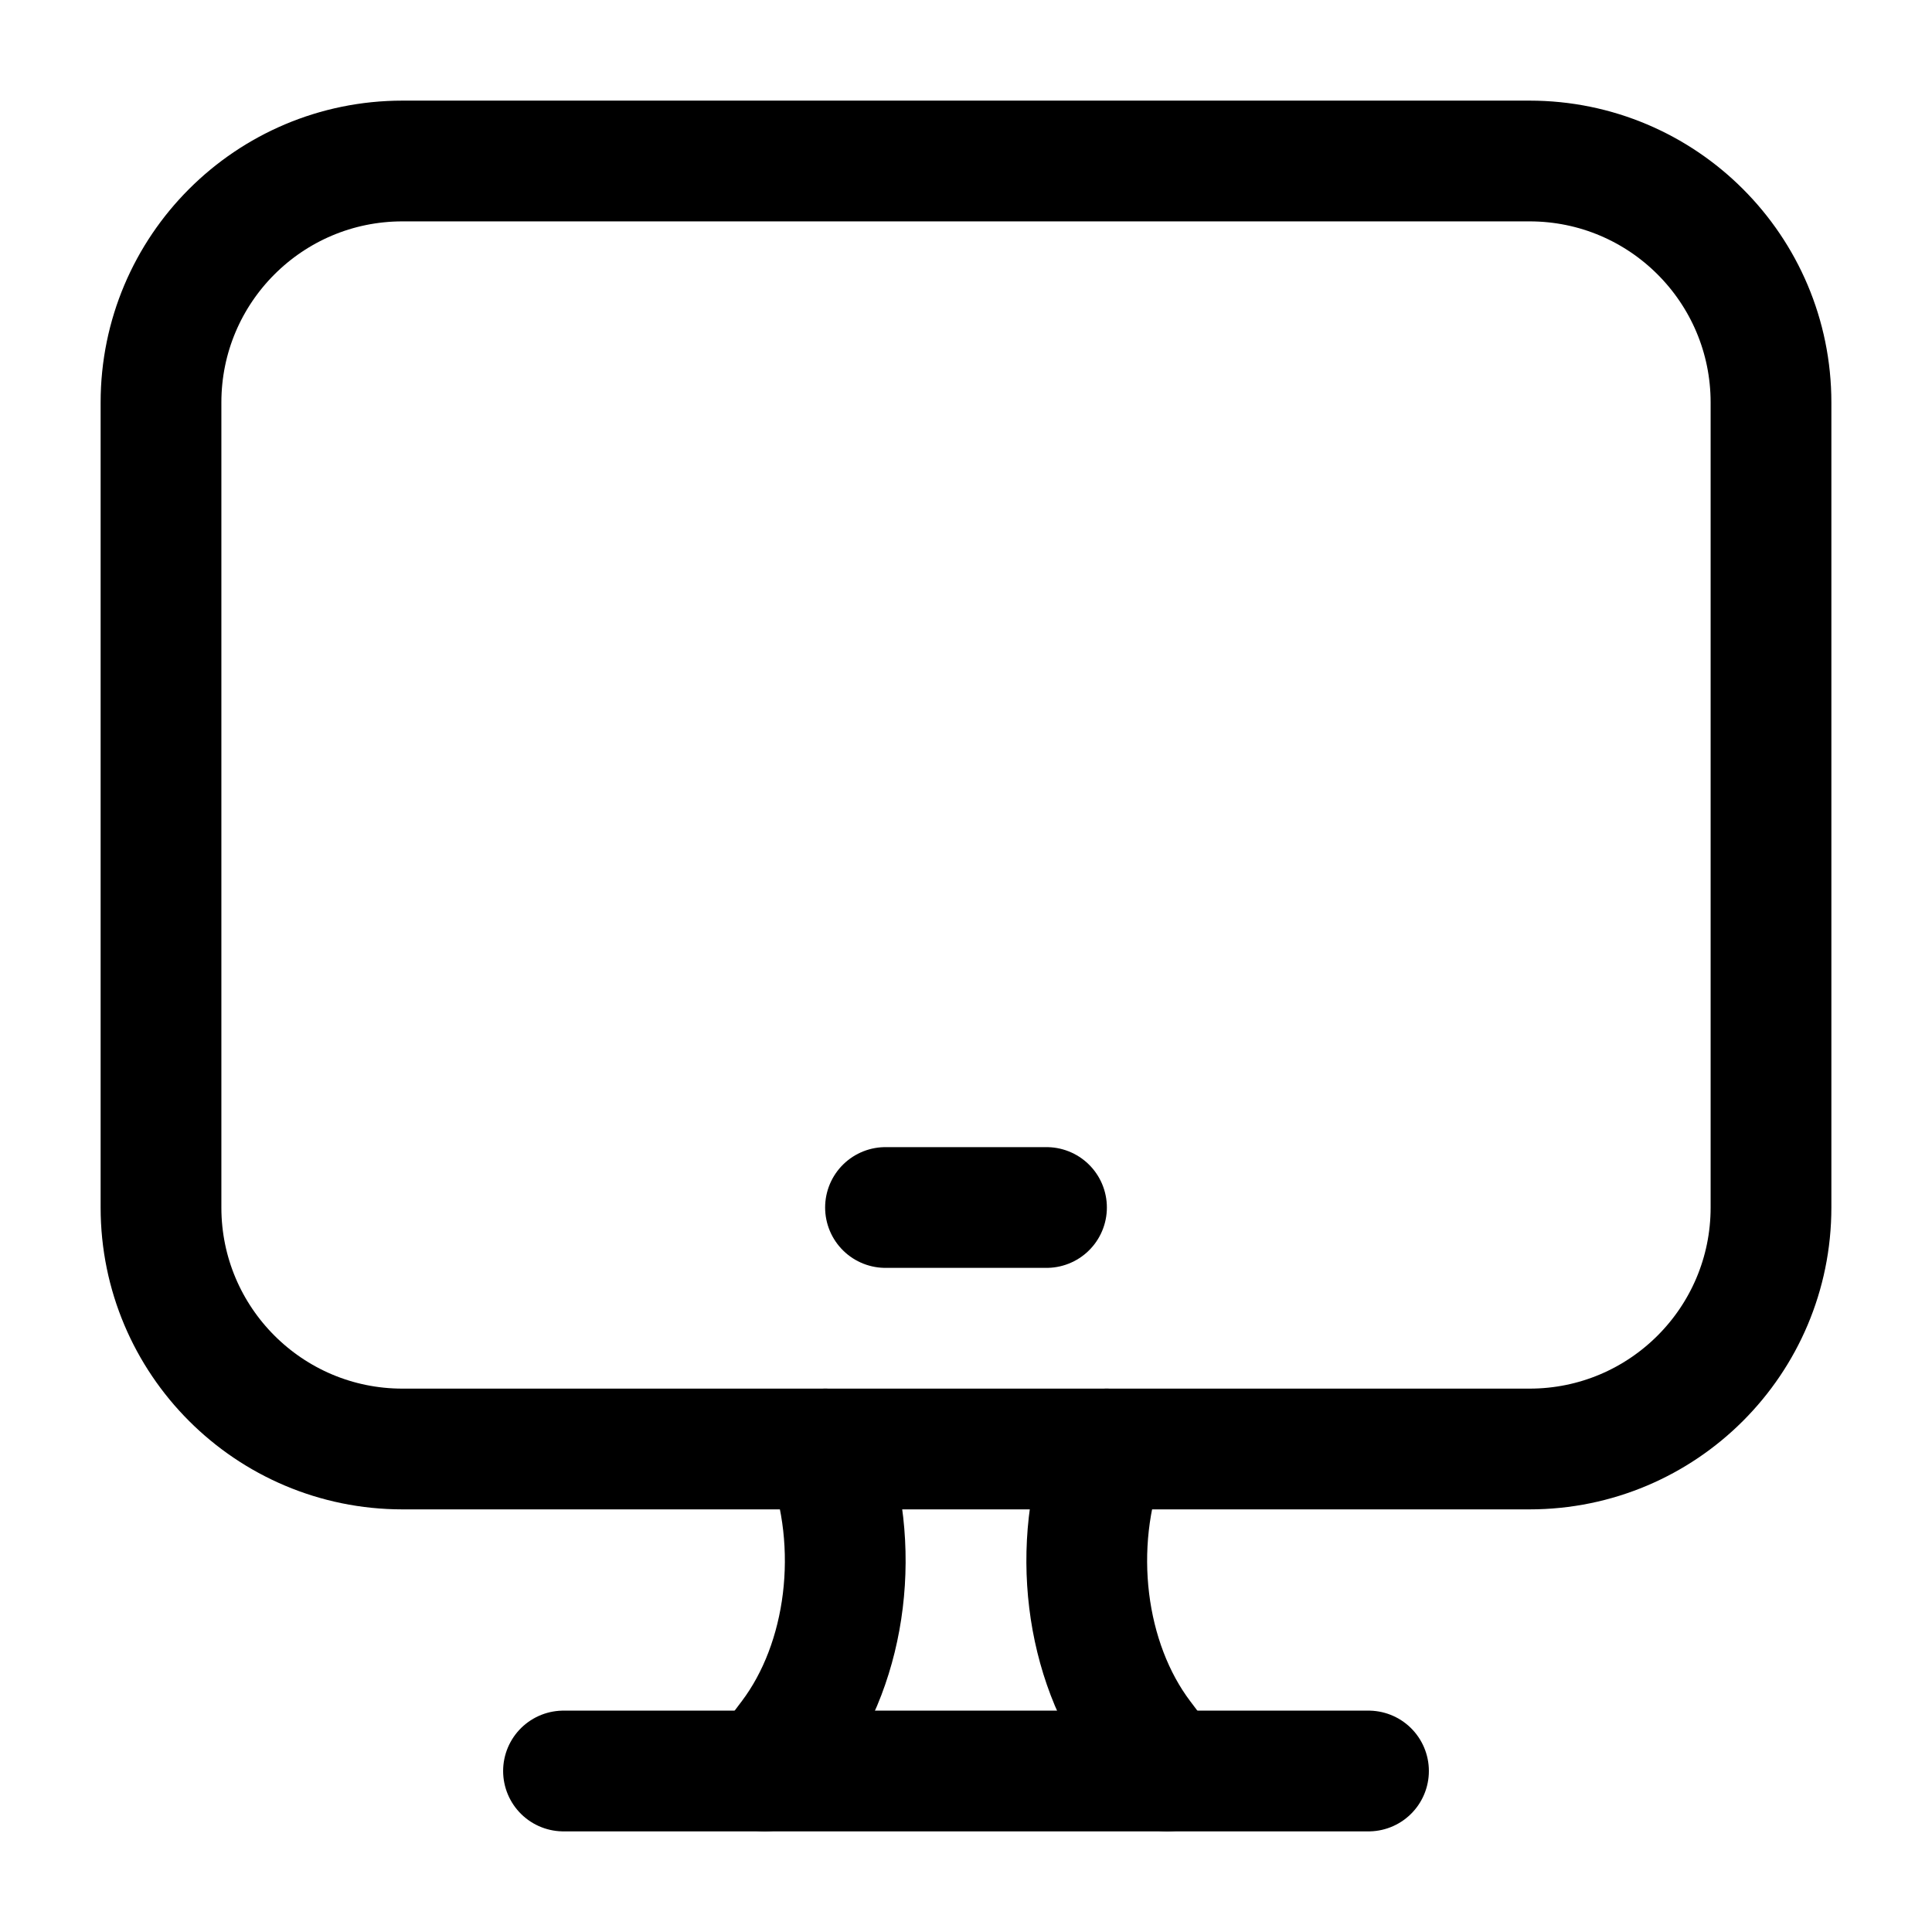
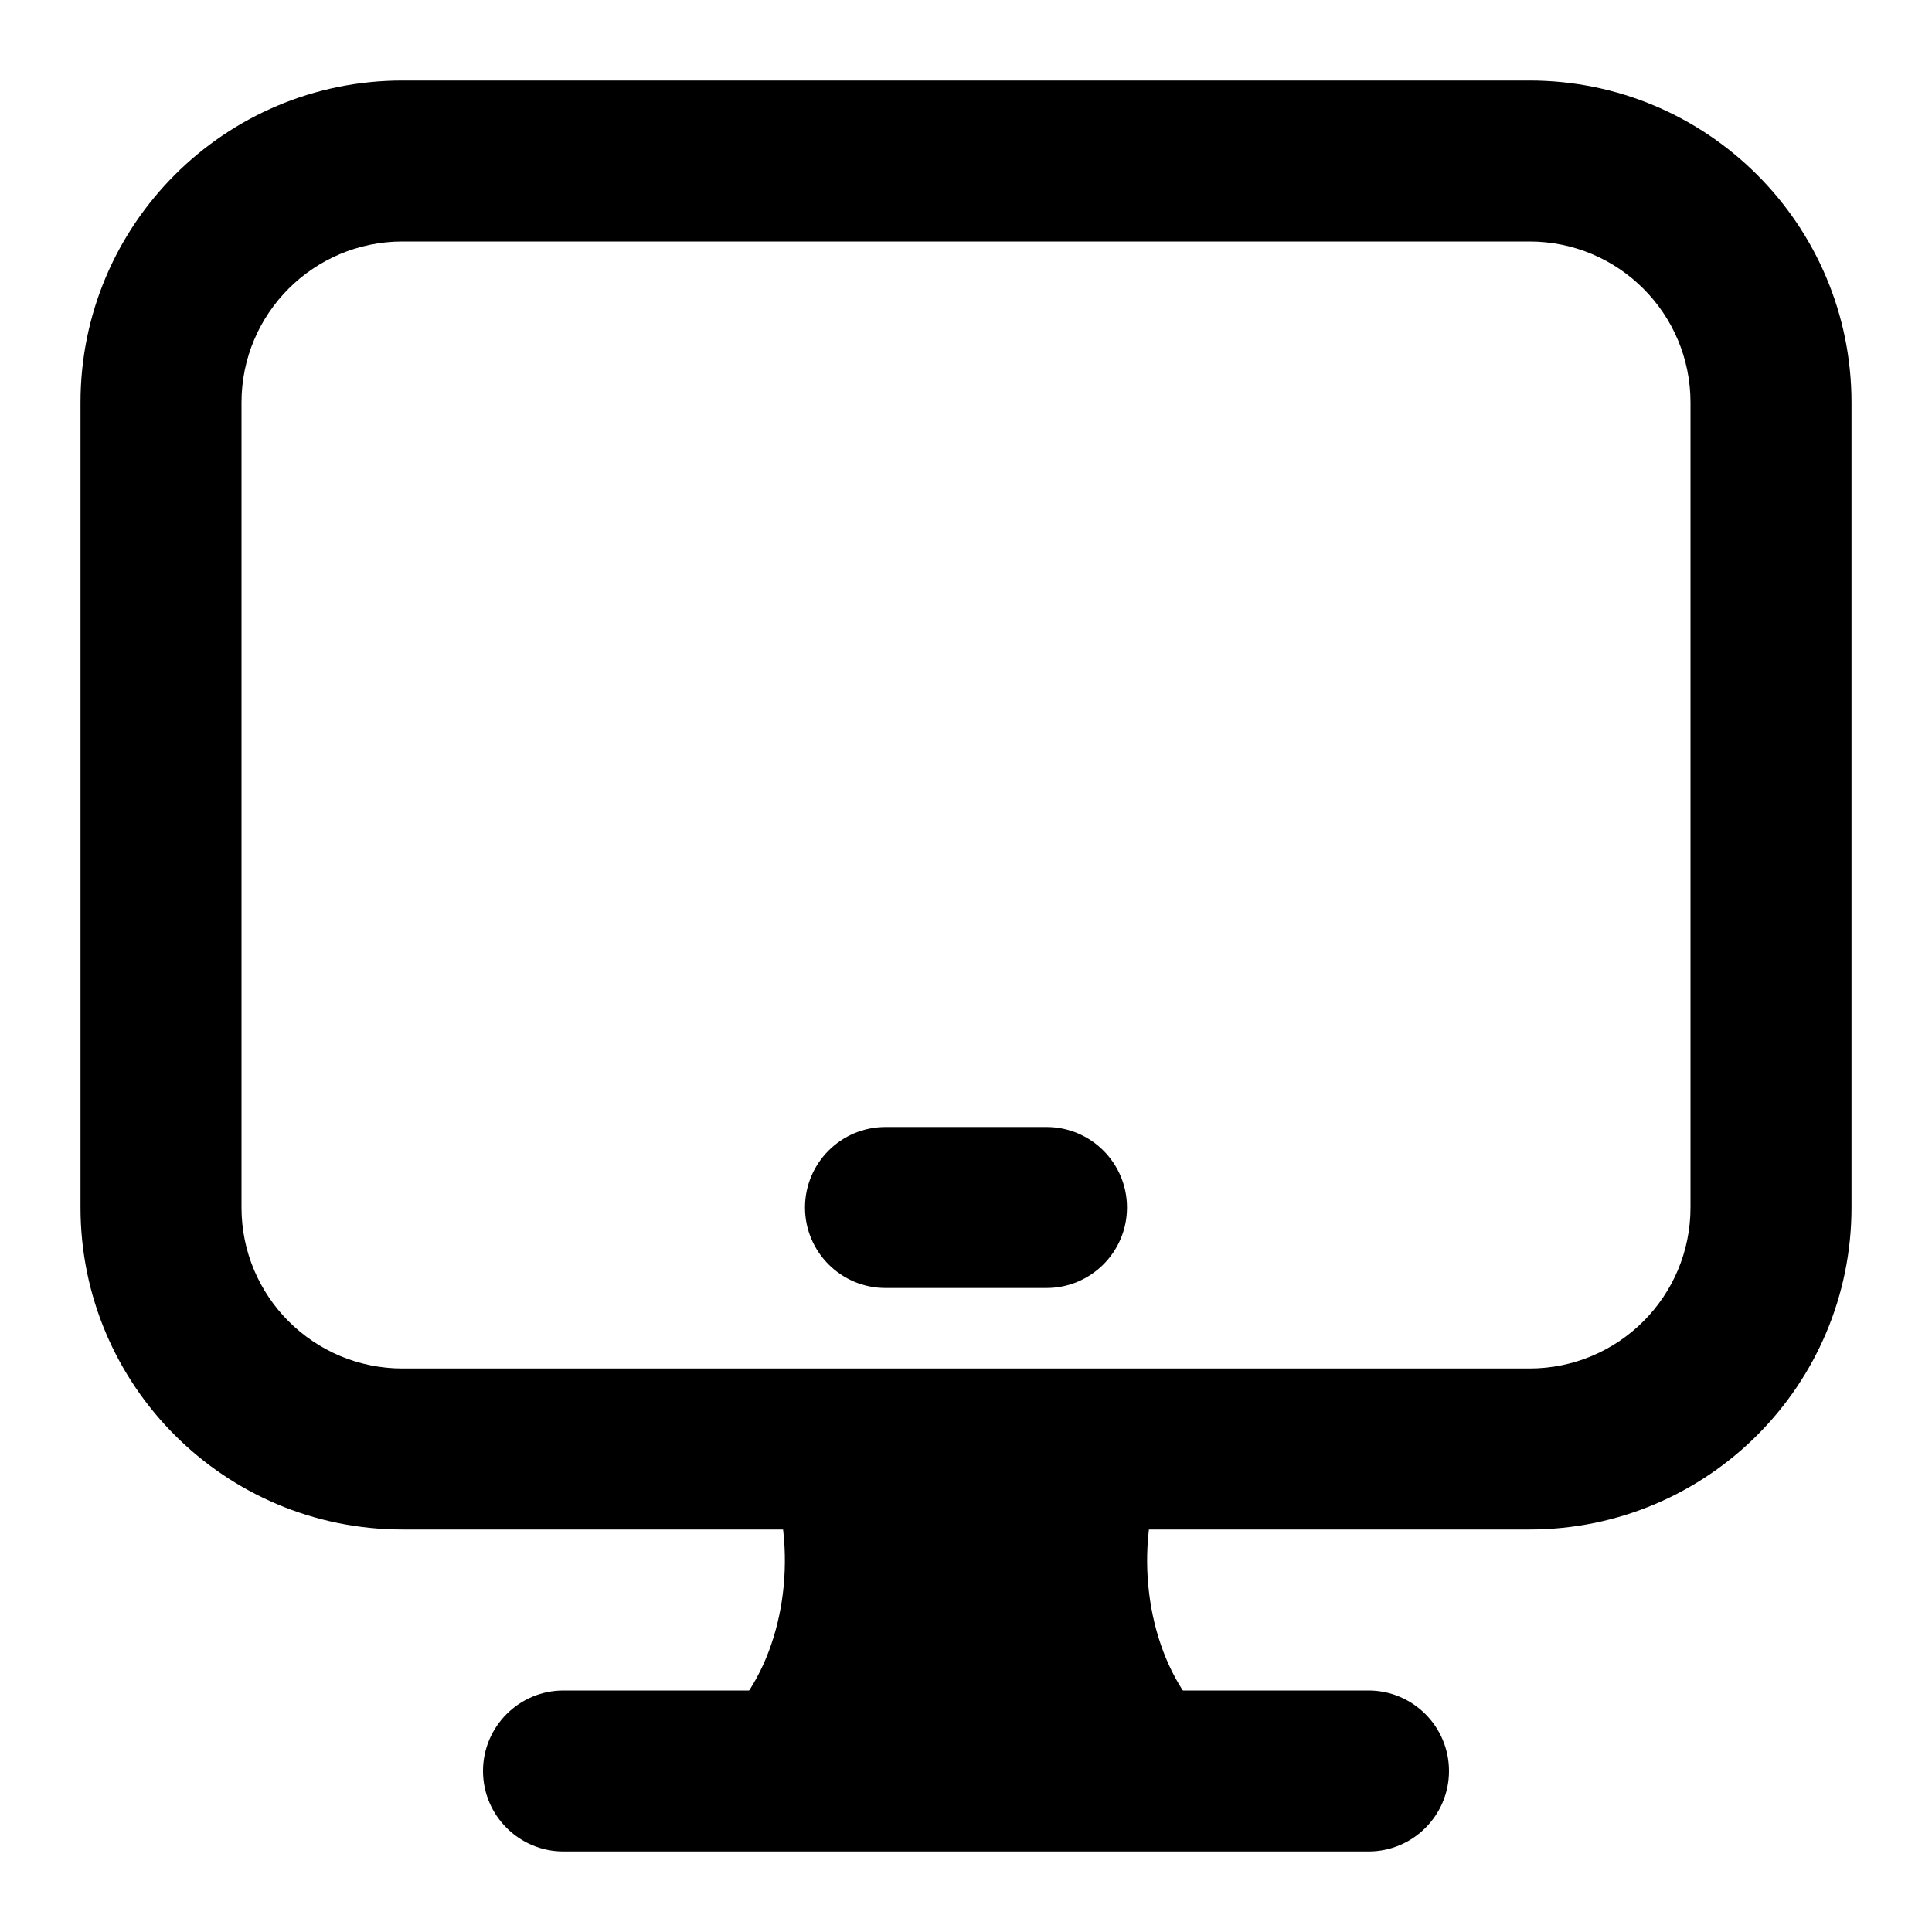
- <svg xmlns="http://www.w3.org/2000/svg" viewBox="0 0 24 24" fill="none" color="currentColor">
-   <path d="M19 2H5C3.343 2 2 3.343 2 5V15C2 16.657 3.343 18 5 18H19C20.657 18 22 16.657 22 15V5C22 3.343 20.657 2 19 2Z" stroke="currentColor" stroke-width="1.5" stroke-linejoin="round" />
-   <path d="M11 15H13" stroke="currentColor" stroke-width="1.5" stroke-linecap="round" stroke-linejoin="round" />
-   <path d="M7 22H17" stroke="currentColor" stroke-width="1.5" stroke-linecap="round" stroke-linejoin="round" />
-   <path d="M14.5 22L14.184 21.581C13.473 20.637 13.297 19.194 13.747 18M9.5 22L9.816 21.581C10.527 20.637 10.703 19.194 10.253 18" stroke="currentColor" stroke-width="1.5" stroke-linecap="round" />
+ <svg xmlns="http://www.w3.org/2000/svg" width="24" height="24" viewBox="0 0 24 24" fill="none" color="currentColor">
+   <path fill-rule="evenodd" clip-rule="evenodd" d="M1 5C1 2.791 2.791 1 5 1H19C21.209 1 23 2.791 23 5V15C23 17.209 21.209 19 19 19H5C2.791 19 1 17.209 1 15V5ZM5 3C3.895 3 3 3.895 3 5V15C3 16.105 3.895 17 5 17H19C20.105 17 21 16.105 21 15V5C21 3.895 20.105 3 19 3H5Z" fill="currentColor" />
+   <path fill-rule="evenodd" clip-rule="evenodd" d="M10 15C10 14.448 10.448 14 11 14H13C13.552 14 14 14.448 14 15C14 15.552 13.552 16 13 16H11C10.448 16 10 15.552 10 15Z" fill="currentColor" />
+   <path fill-rule="evenodd" clip-rule="evenodd" d="M6 22C6 21.448 6.448 21 7 21H17C17.552 21 18 21.448 18 22C18 22.552 17.552 23 17 23H7C6.448 23 6 22.552 6 22Z" fill="currentColor" />
+   <path d="M9.049 22.599C8.718 22.35 8.652 21.879 8.901 21.549L9.216 21.13C9.759 20.409 9.919 19.241 9.551 18.264C9.405 17.876 9.601 17.444 9.989 17.298H14.011C14.399 17.444 14.595 17.876 14.449 18.264C14.081 19.241 14.241 20.409 14.784 21.13L15.099 21.549C15.348 21.879 15.282 22.35 14.951 22.599H9.049Z" fill="currentColor" />
</svg>
